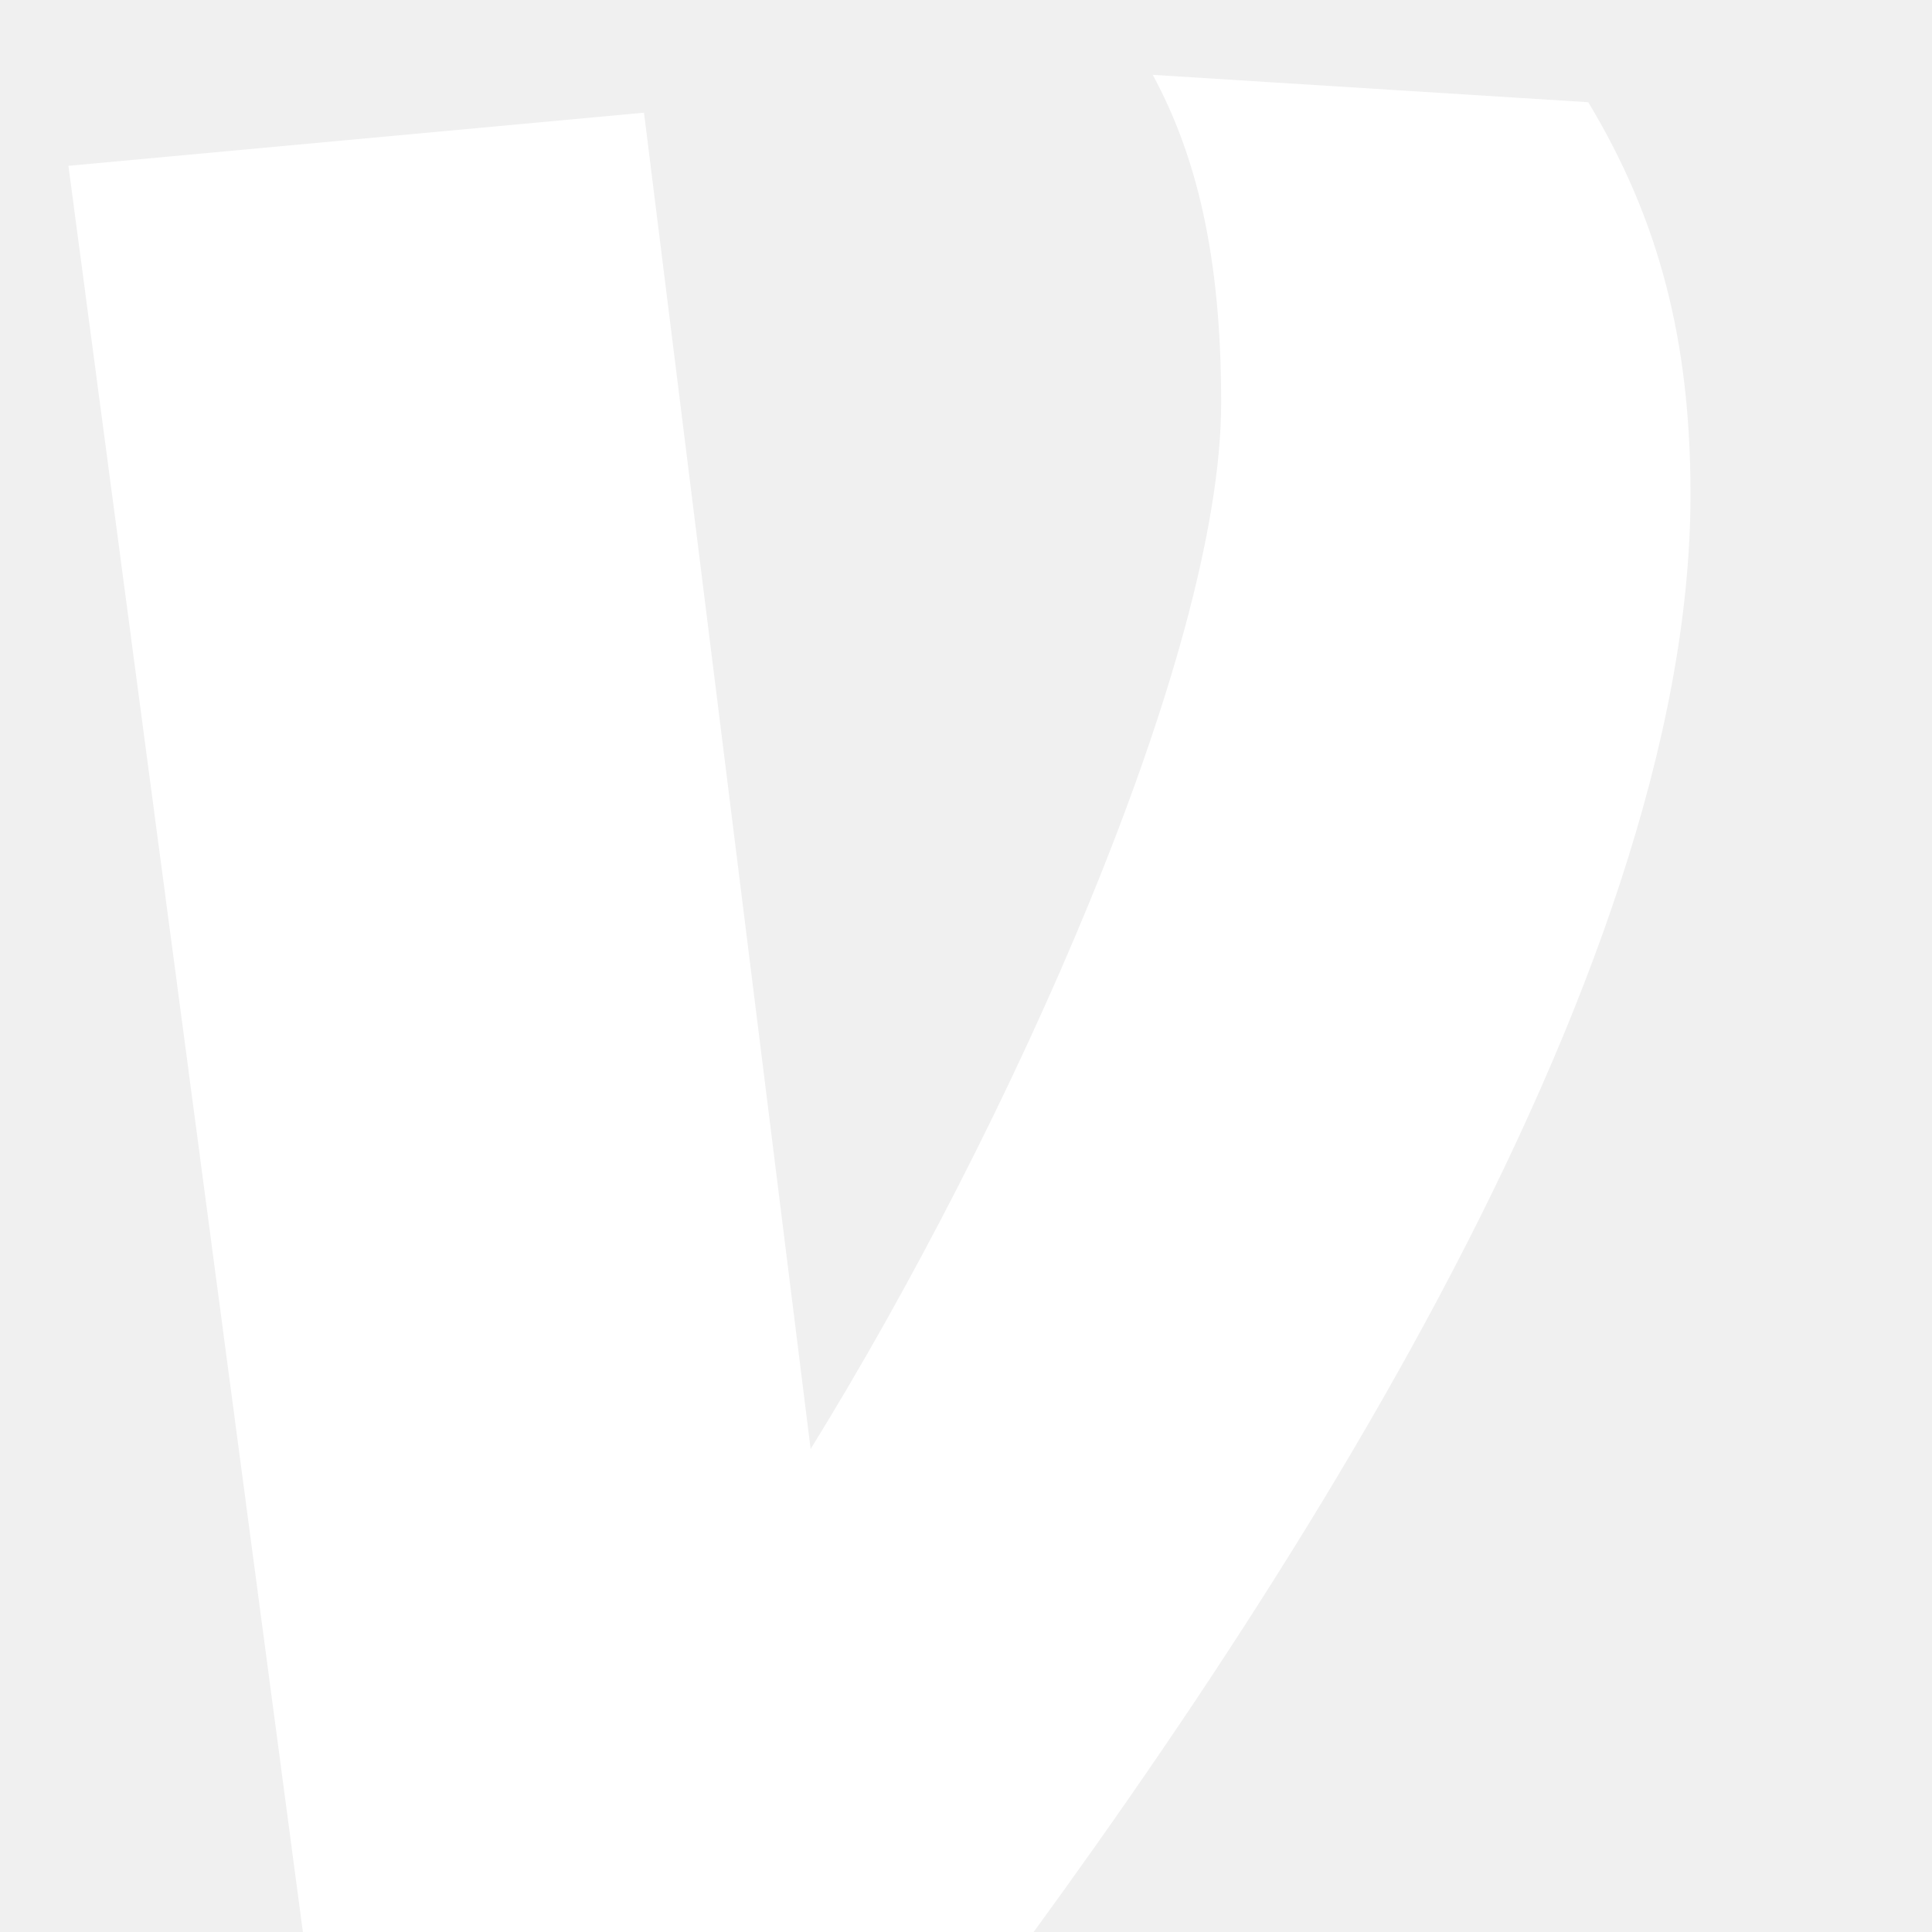
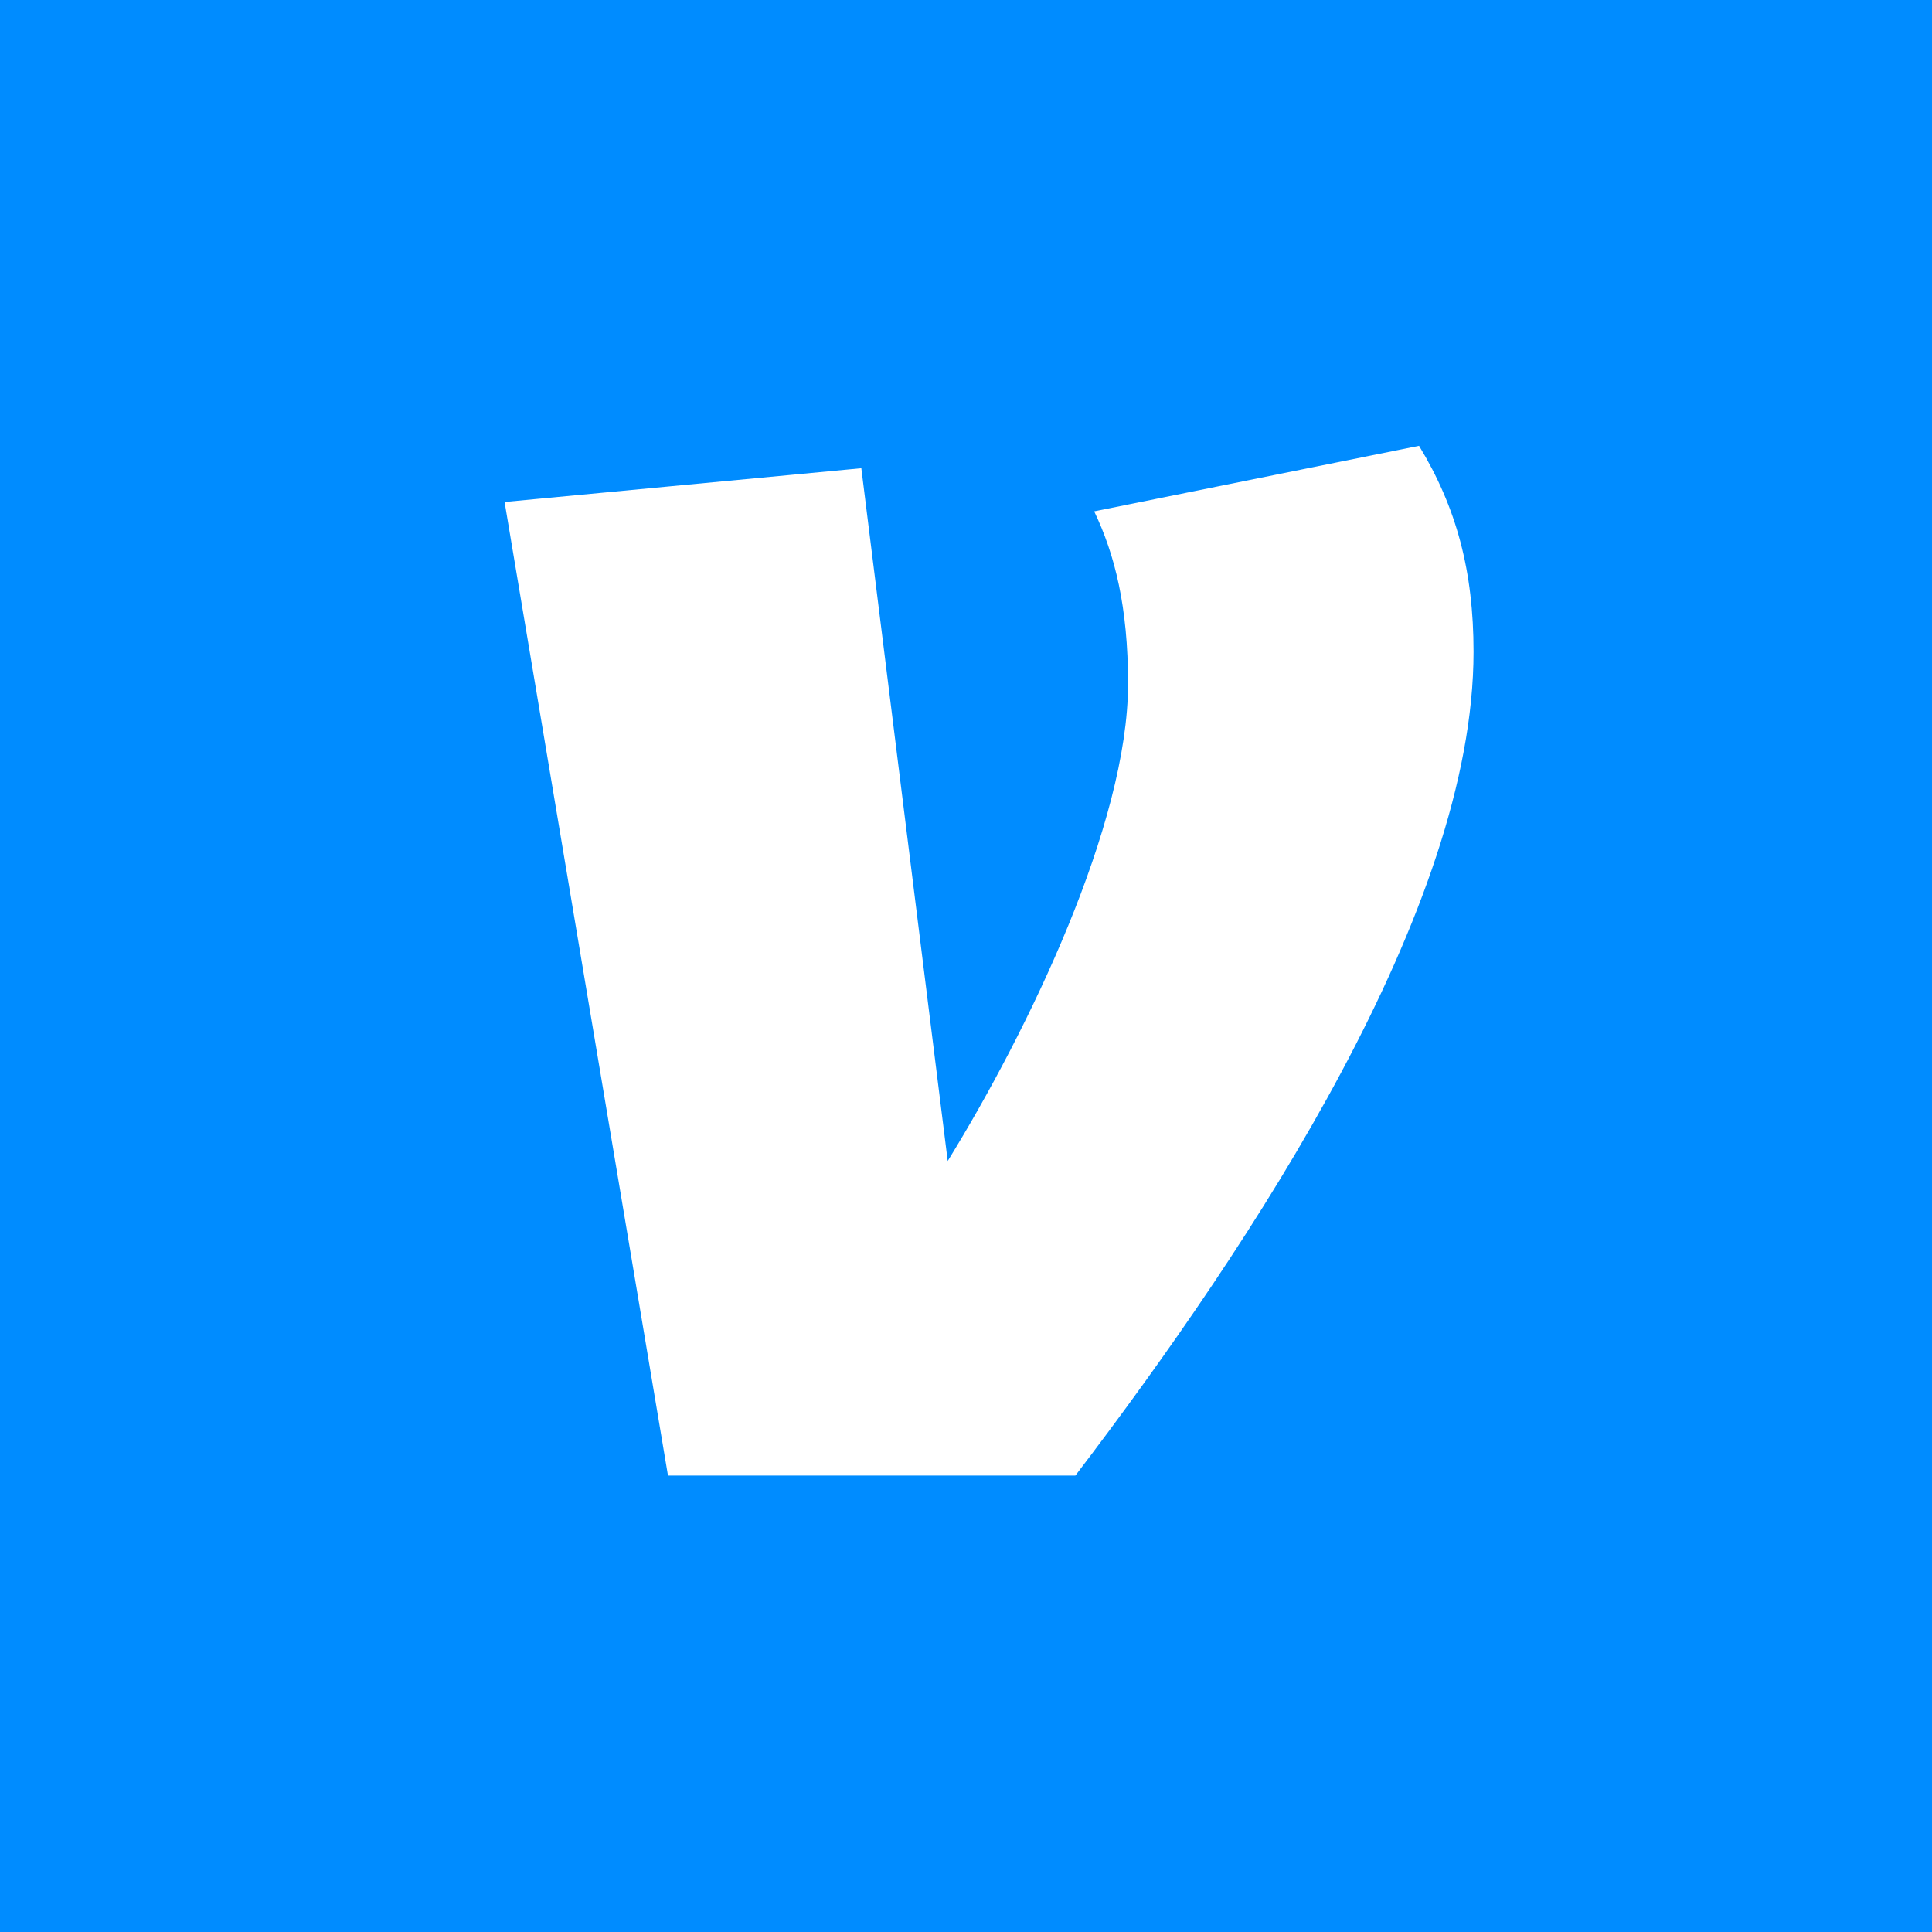
- <svg xmlns="http://www.w3.org/2000/svg" viewBox="0 0 24 24" fill="white">
-   <path d="M19.73 1.27c.88 1.46 1.27 2.96 1.27 4.87 0 6.07-5.18 13.97-9.38 19.5H3.98L.85 2.06l7.15-.66 2.07 16.6C12.53 14.02 15.17 8.14 15.17 5c0-1.83-.31-3.07-.85-4.07l5.41.34z" />
+ <svg xmlns="http://www.w3.org/2000/svg" role="img" viewBox="0 0 1000 1000">
+   <rect x="0" y="0" width="1000" height="1000" fill="rgb(0%, 54.903%, 100%)" fill-opacity="1" />
+   <path fill-rule="nonzero" fill="rgb(100%, 100%, 100%)" fill-opacity="1" d="M 734.5 230.758 C 753.941 262.754 762.707 295.715 762.707 337.344 C 762.707 470.133 648.949 642.633 556.621 763.762 L 345.742 763.762 L 261.172 259.828 L 445.82 242.359 L 490.531 600.941 C 532.312 533.113 583.875 426.527 583.875 353.855 C 583.875 314.078 577.035 286.984 566.352 264.676 Z M 734.5 230.758 " />
</svg>
